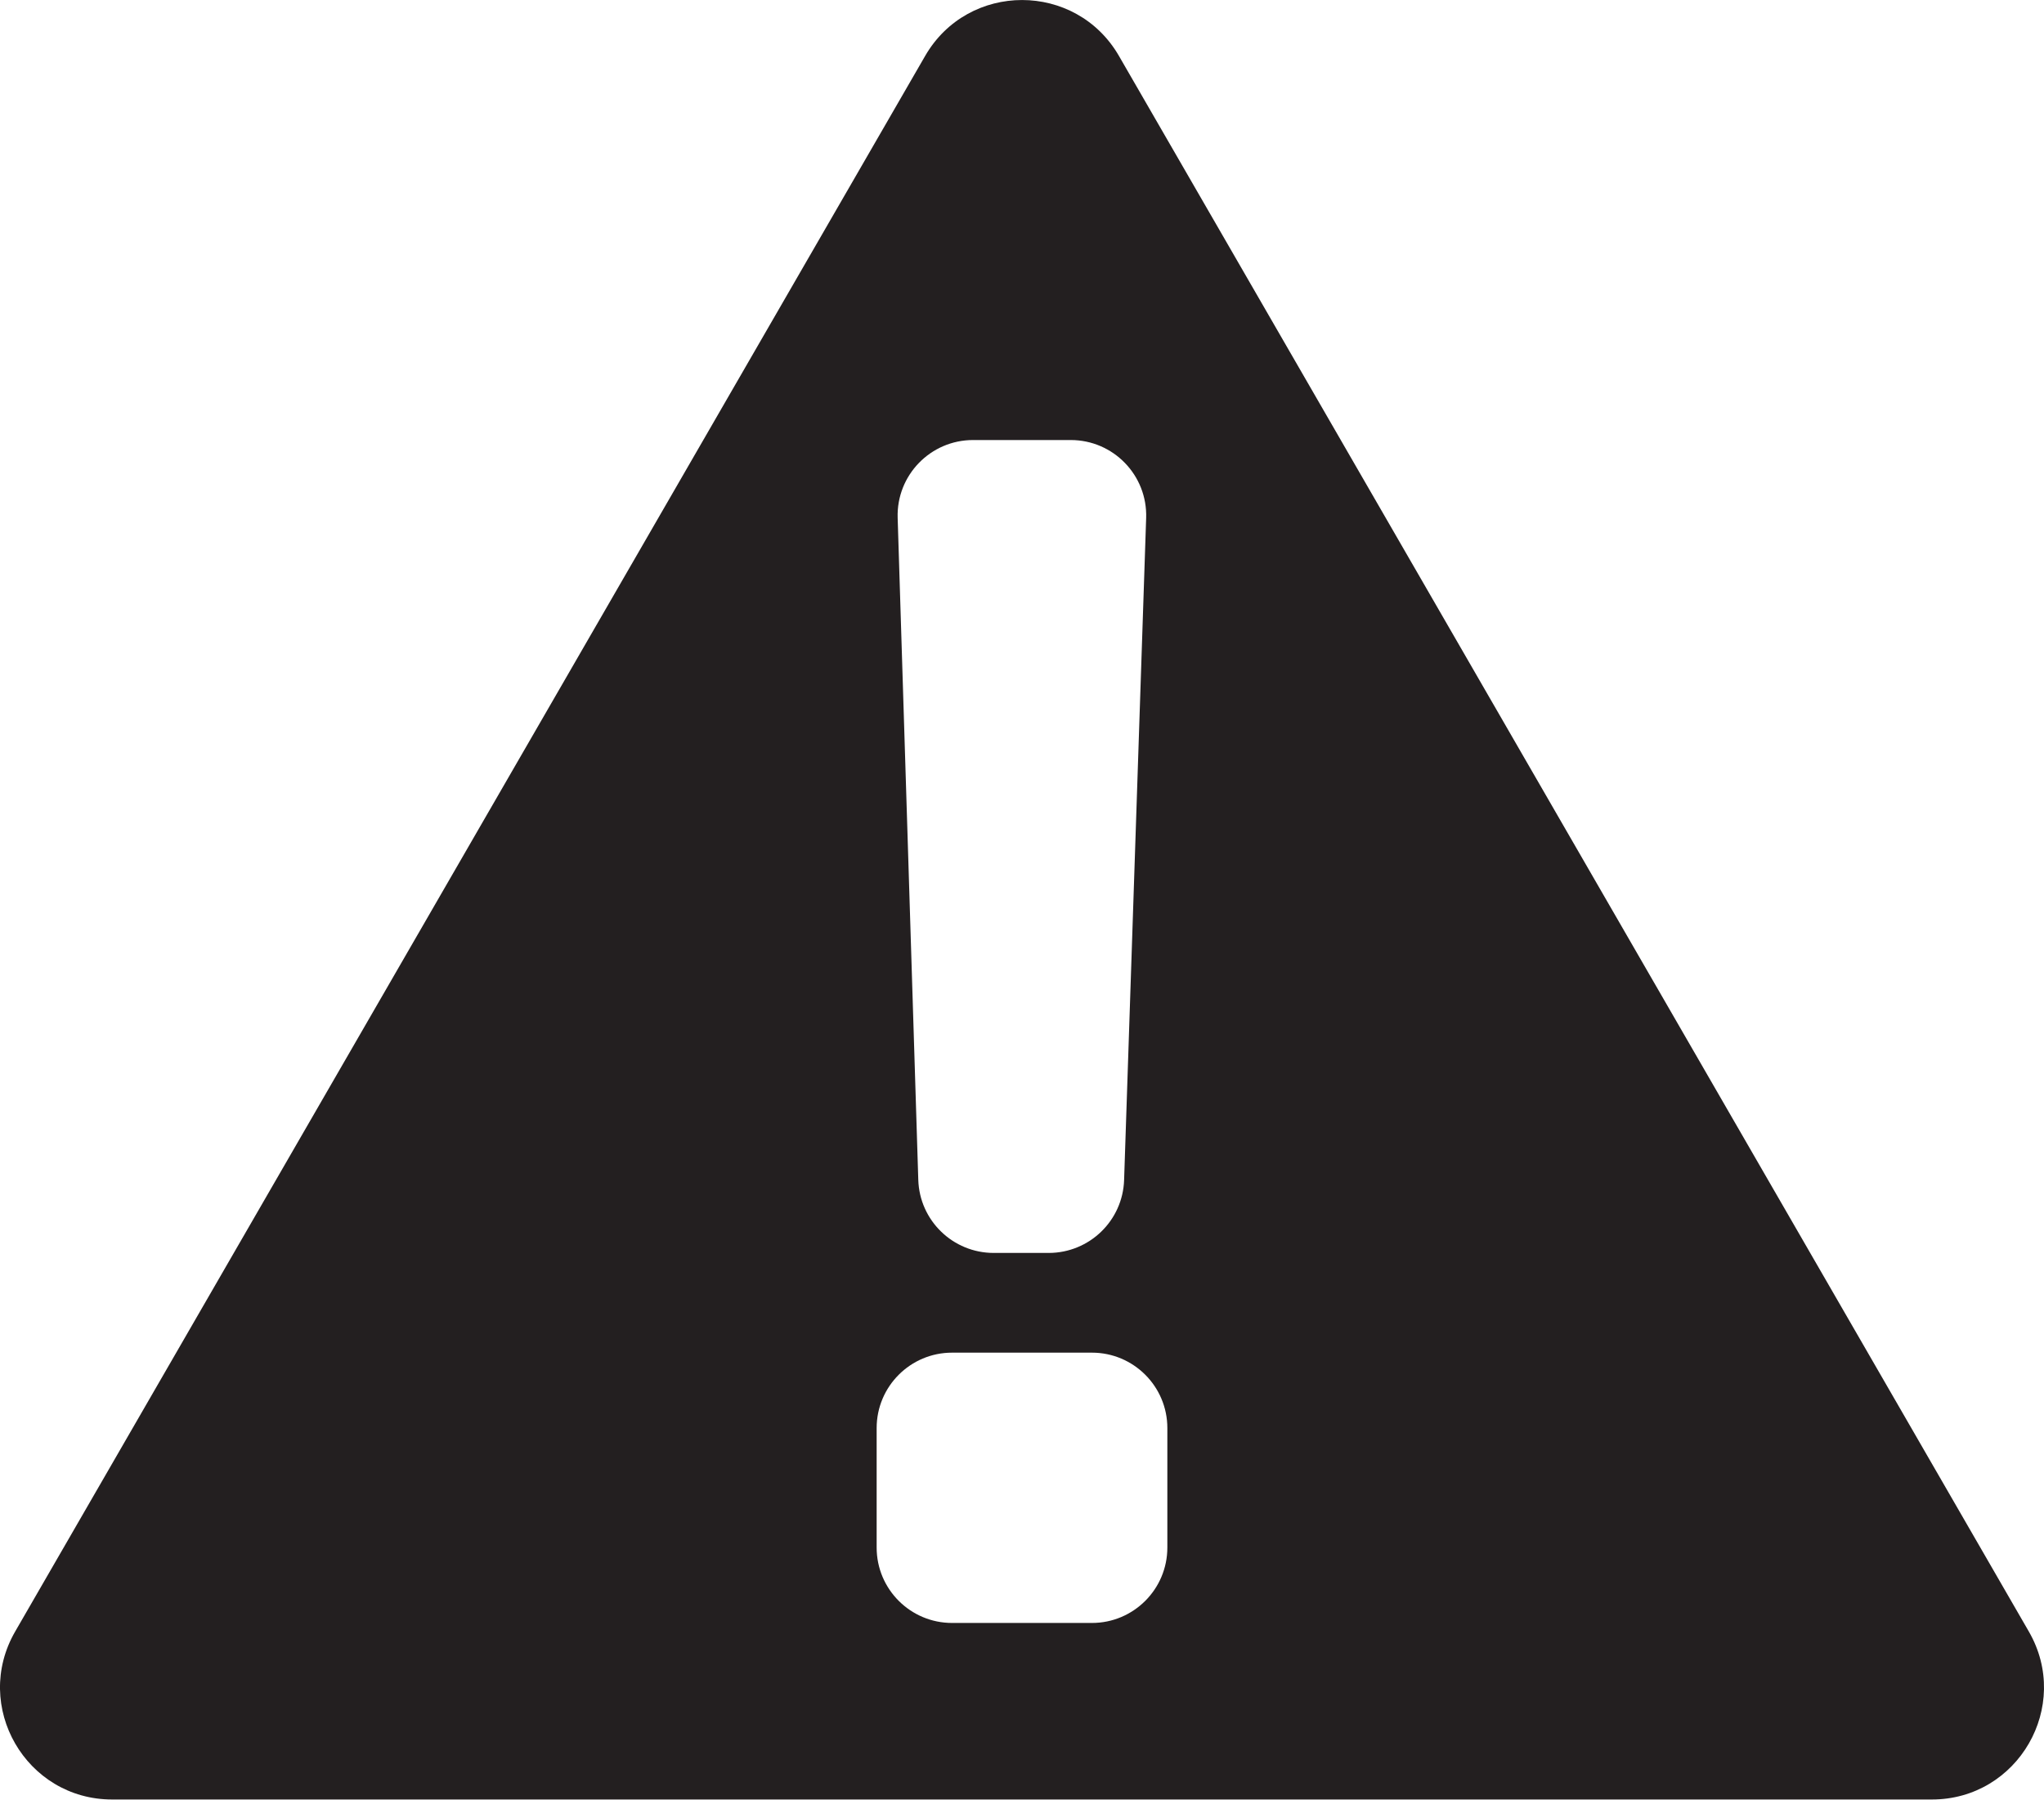
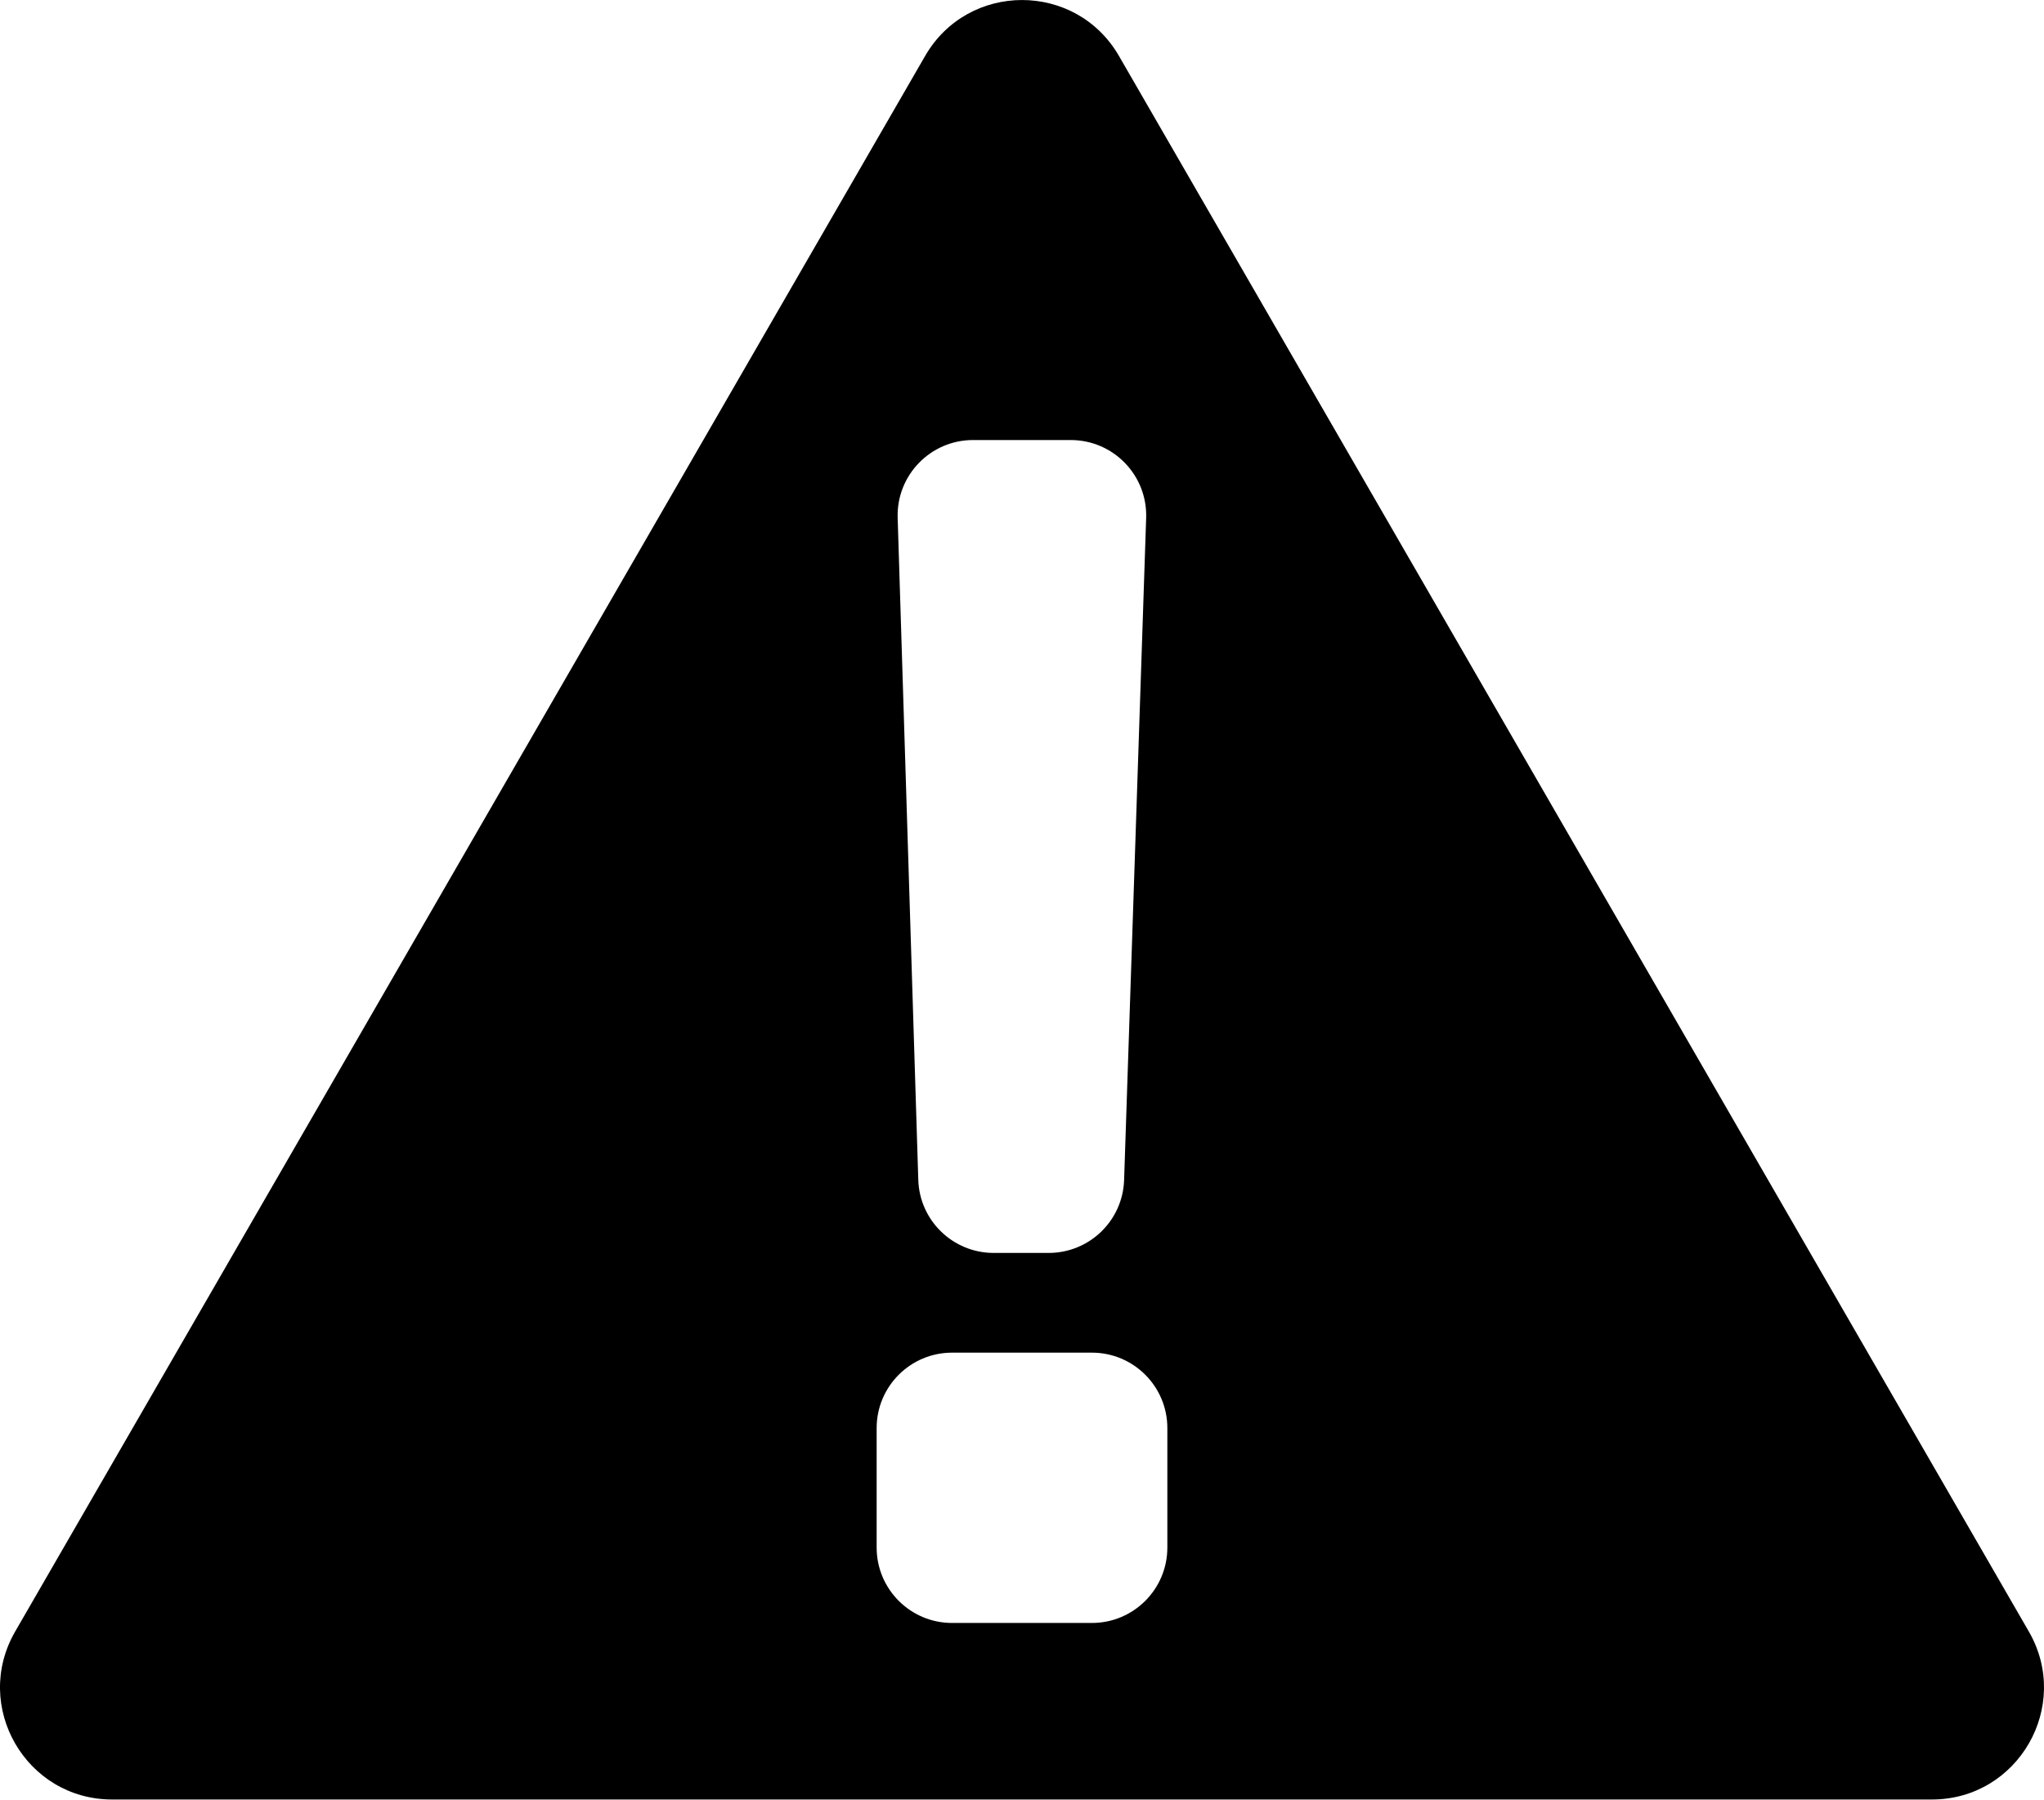
<svg xmlns="http://www.w3.org/2000/svg" id="Layer_2" data-name="Layer 2" viewBox="0 0 216 190.2">
  <defs>
    <style>
      .cls-1 {
-         fill: #231f20;
+         fill:currentColor;
      }
    </style>
  </defs>
  <g id="Layer_1-2" data-name="Layer 1">
    <path class="cls-1" d="M214.4,172.45L118.25,5.92c-4.55-7.89-15.94-7.89-20.49,0L1.6,172.45c-4.55,7.89,1.14,17.75,10.25,17.75h192.3c9.11,0,14.8-9.86,10.25-17.75ZM102.83,46.51h10.32c4.51,0,8.12,3.73,7.97,8.24l-2.33,69.97c-.14,4.3-3.67,7.71-7.97,7.71h-5.81c-4.31,0-7.84-3.42-7.97-7.73l-2.18-69.97c-.14-4.5,3.47-8.22,7.97-8.22ZM123.36,163.57c0,4.4-3.57,7.97-7.97,7.97h-14.78c-4.4,0-7.97-3.57-7.97-7.97v-12.63c0-4.4,3.57-7.97,7.97-7.97h14.78c4.4,0,7.97,3.57,7.97,7.97v12.63Z" />
  </g>
</svg>
